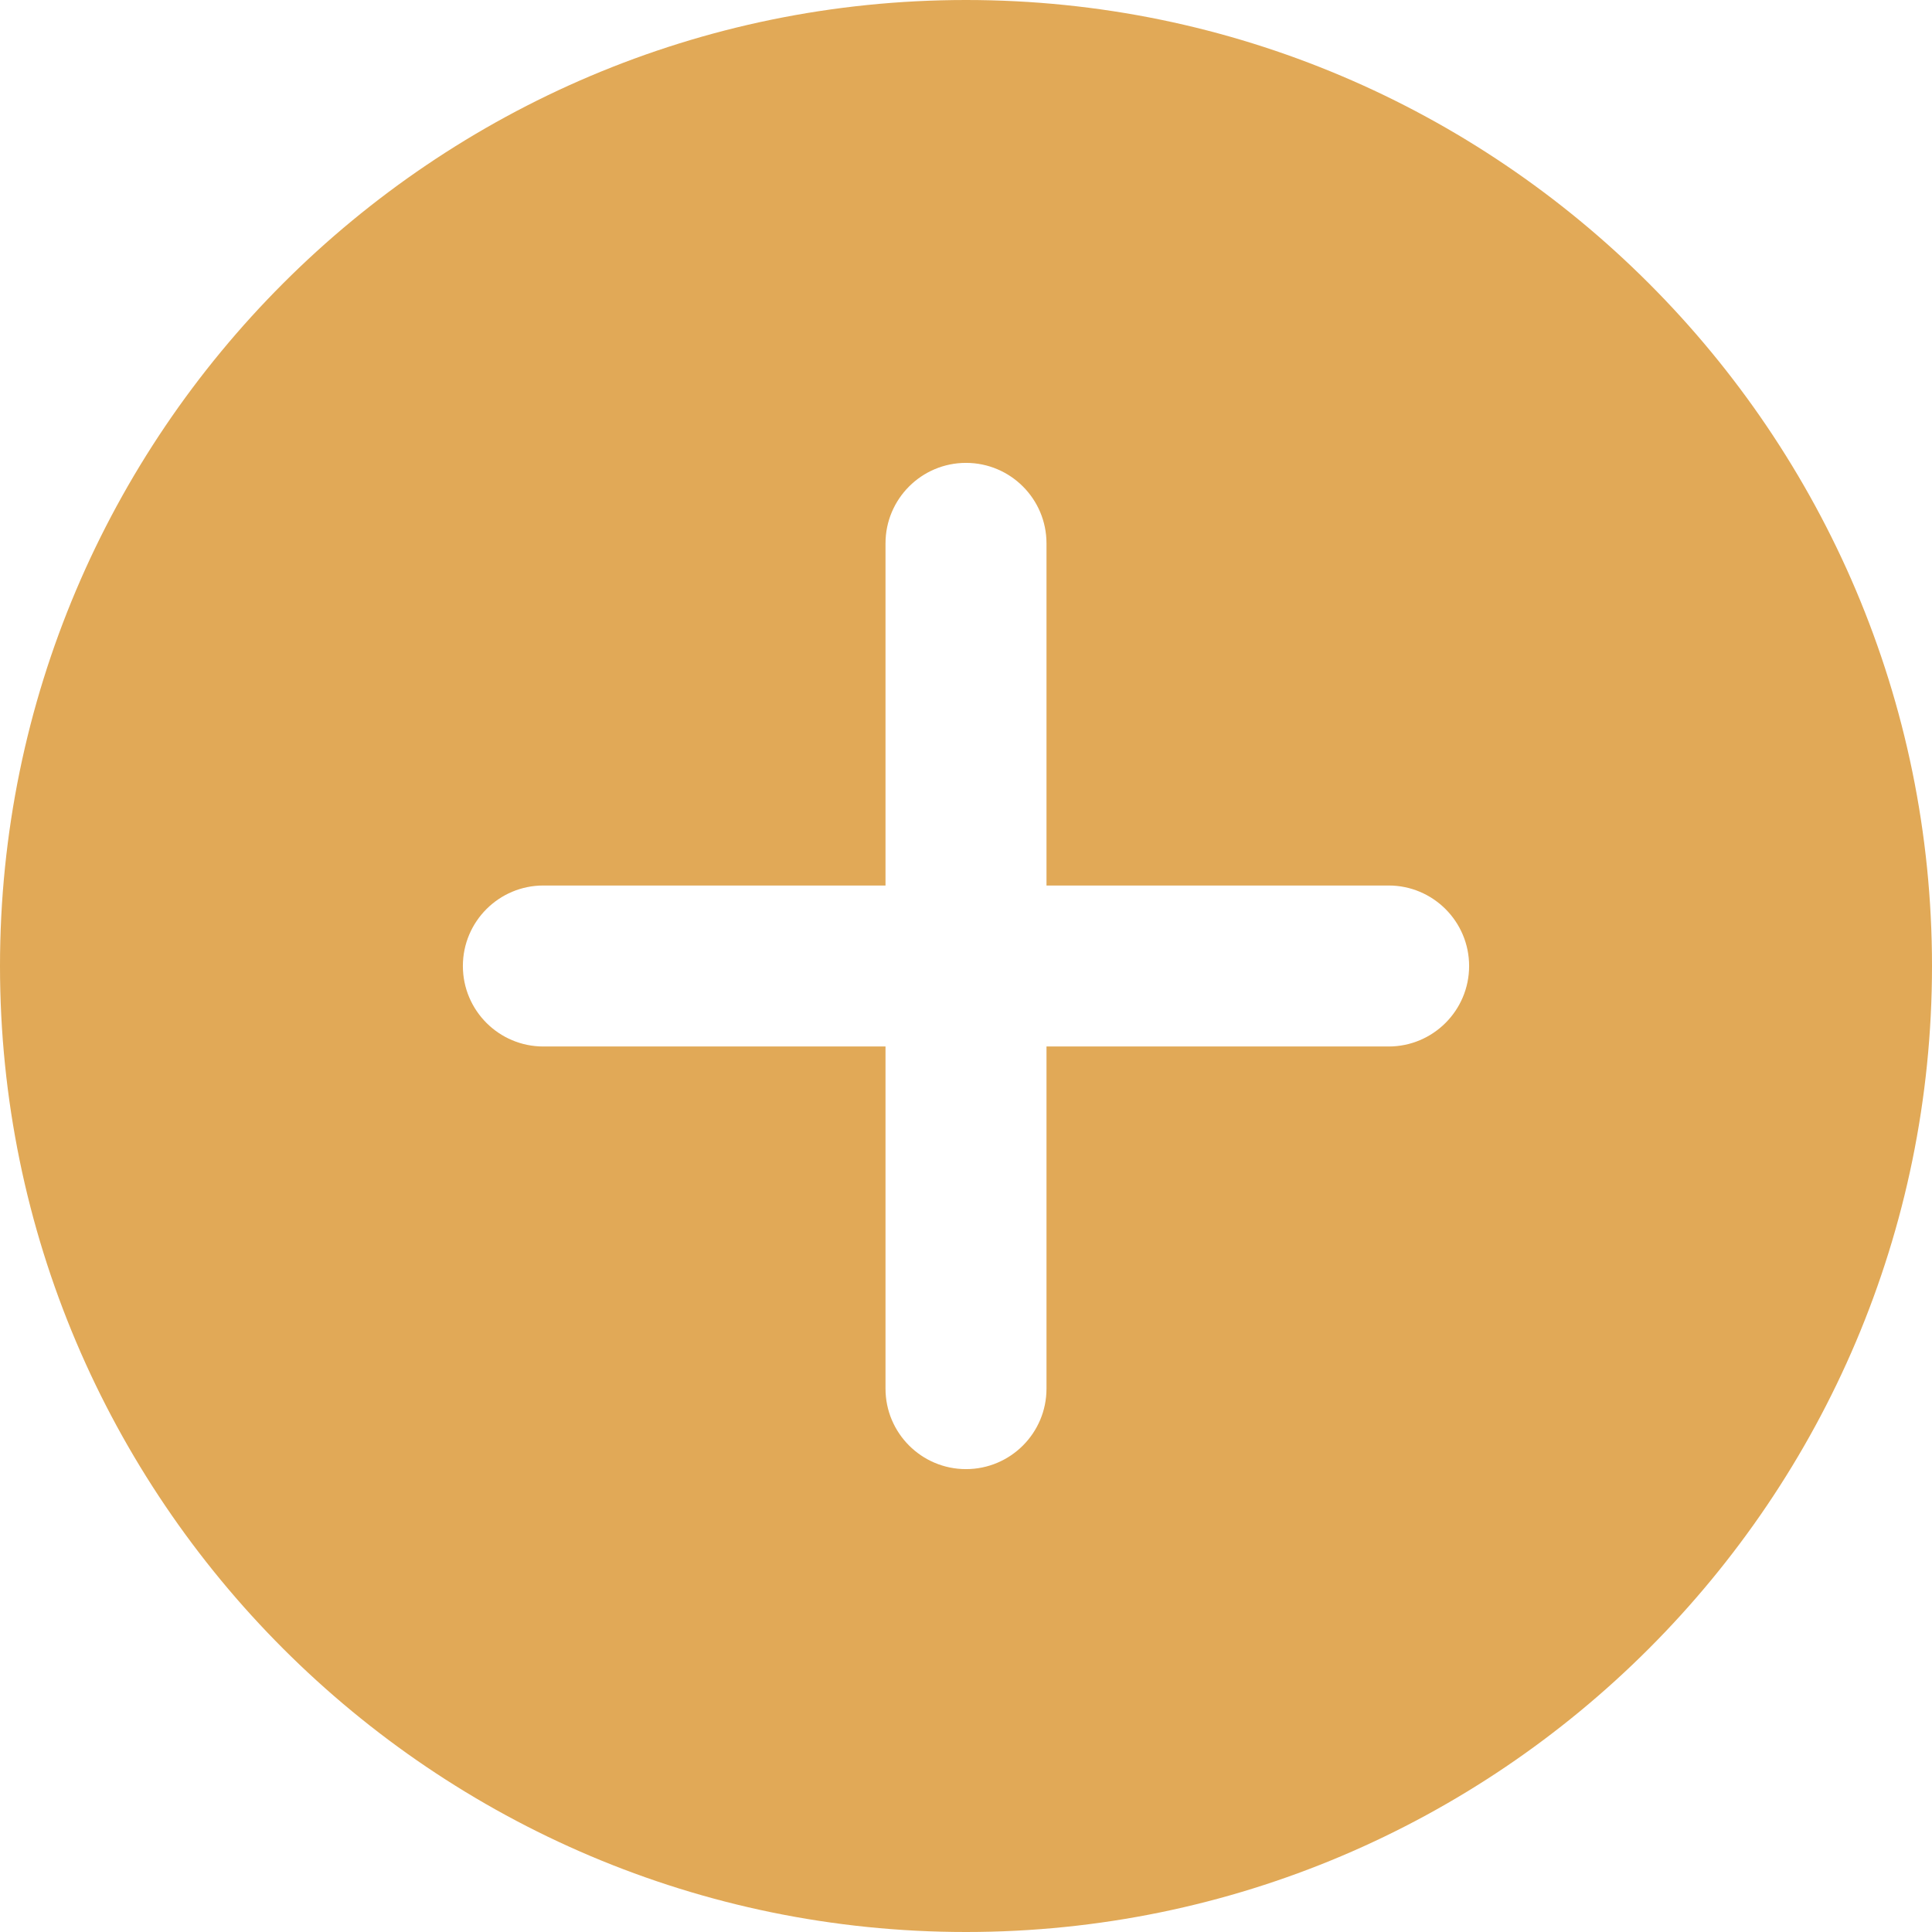
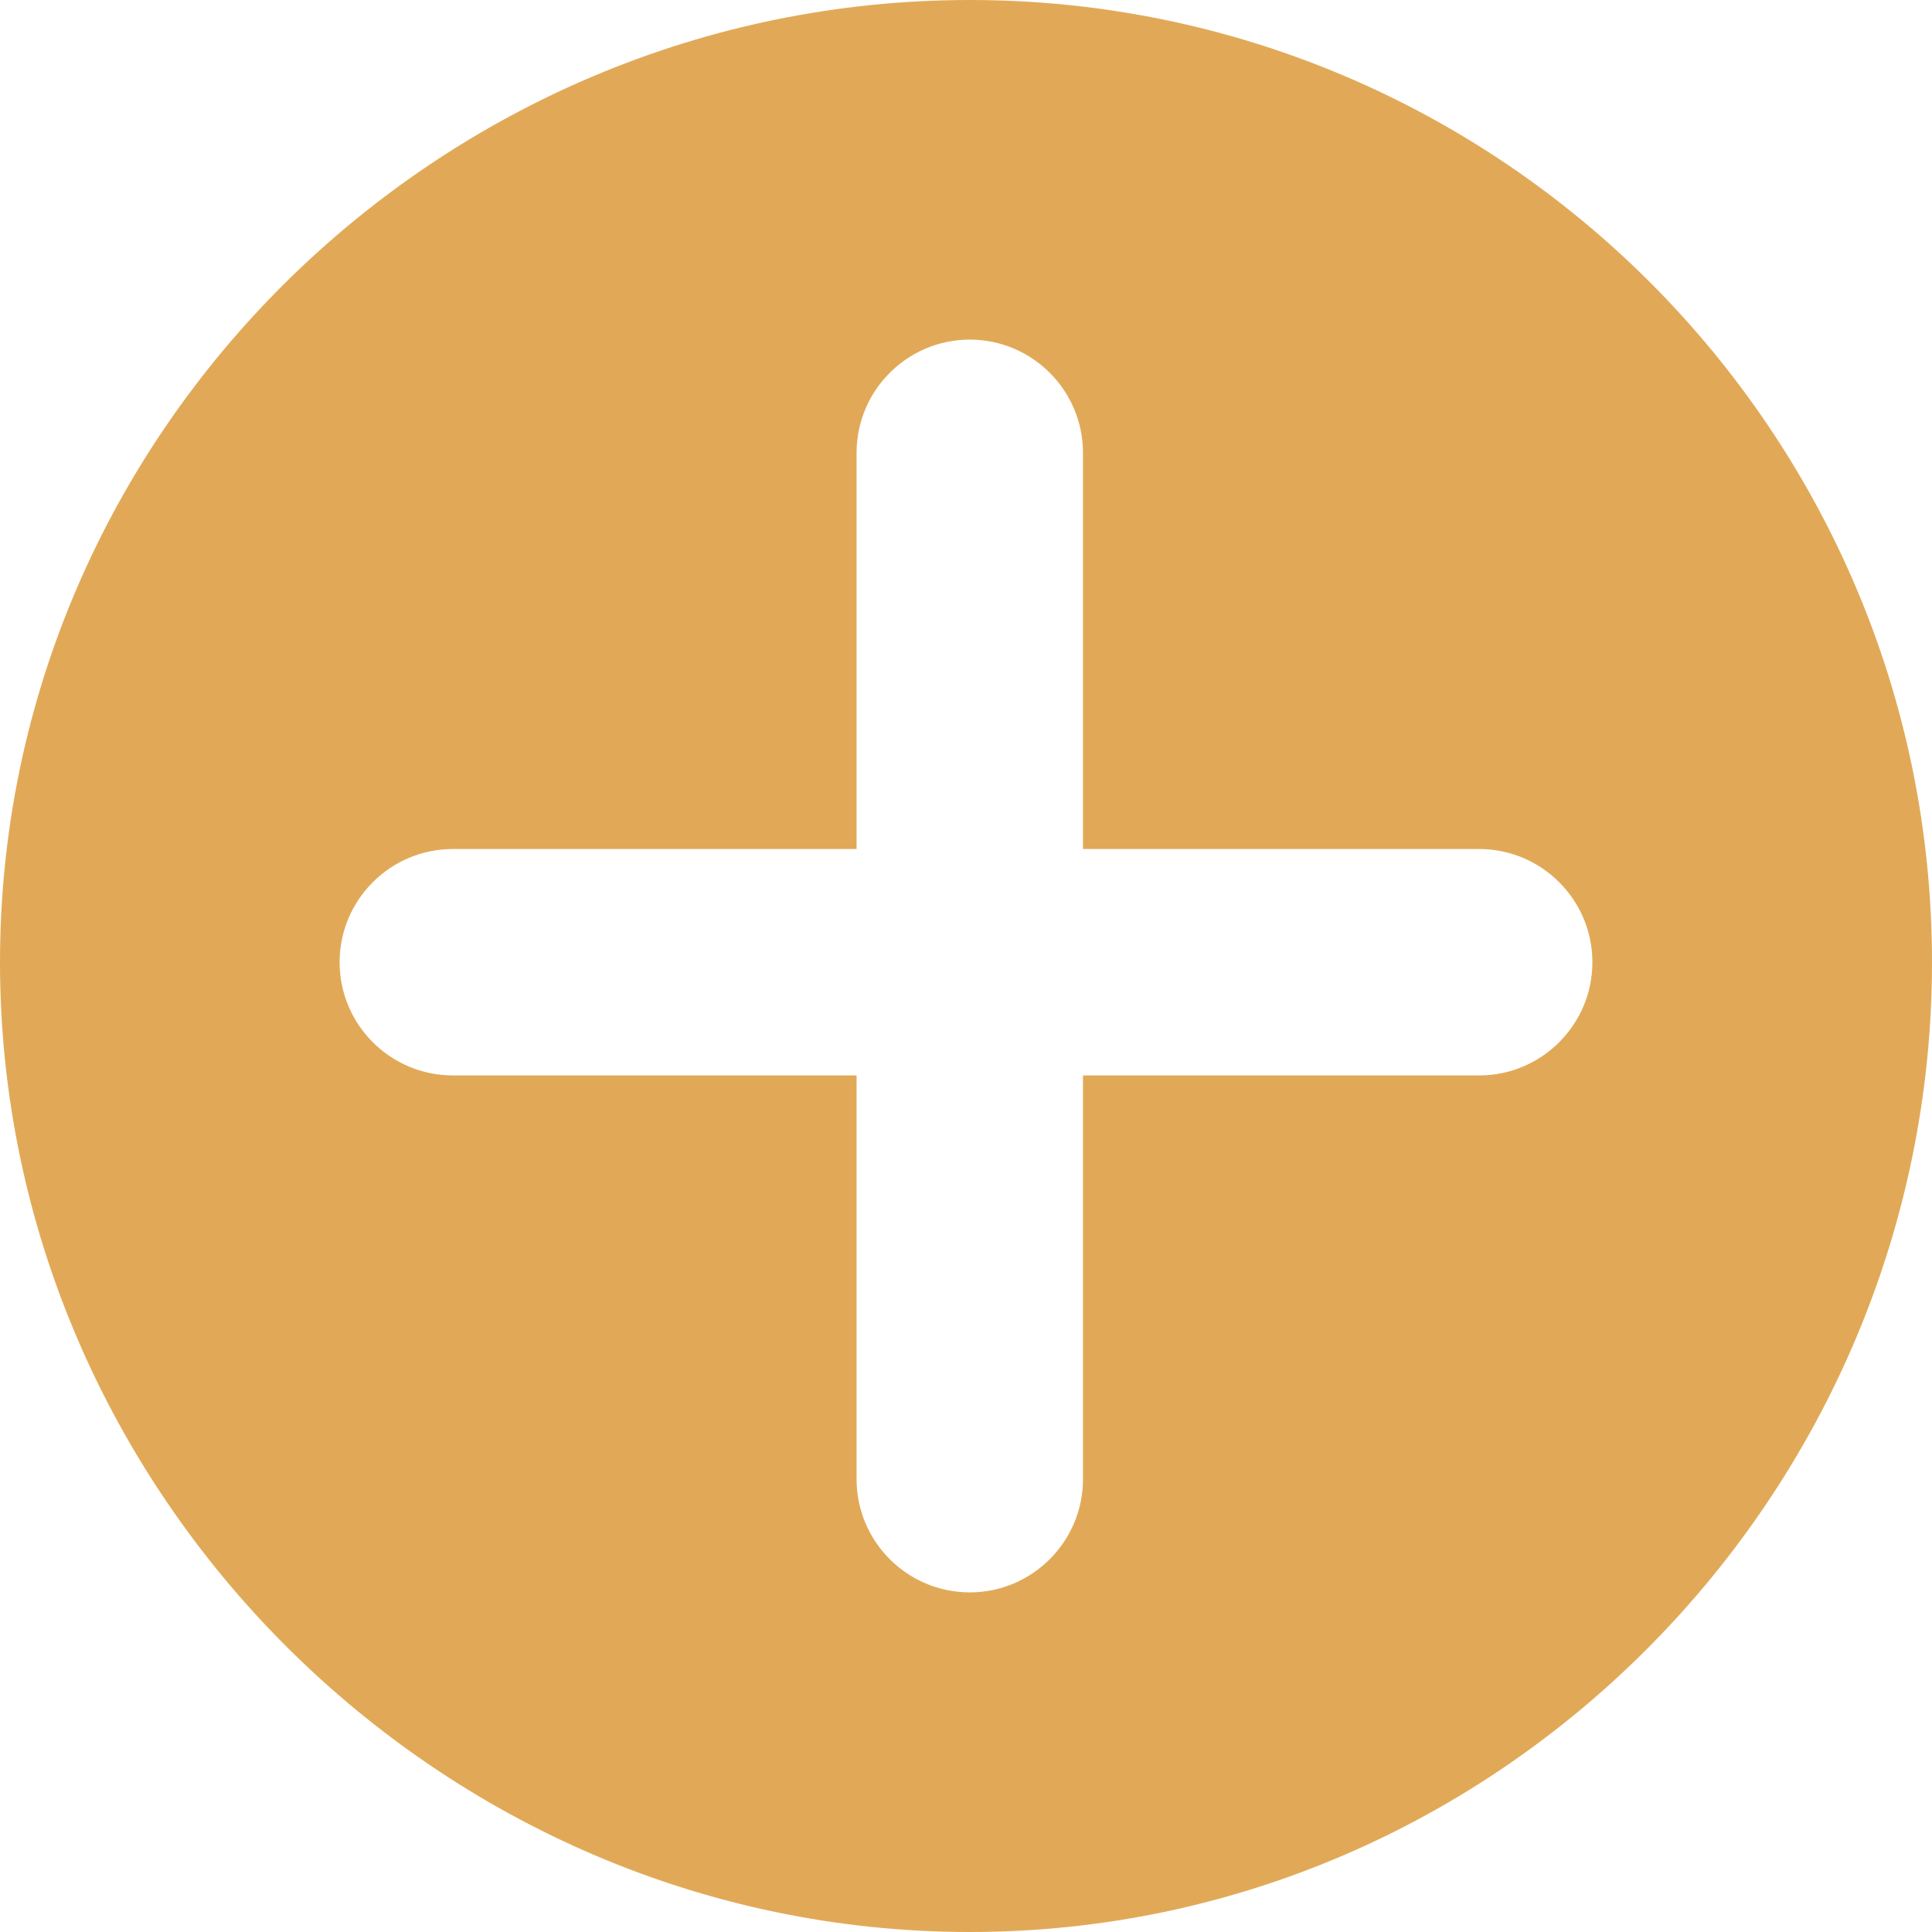
<svg xmlns="http://www.w3.org/2000/svg" version="1.1" width="512" height="512" x="0" y="0" viewBox="0 0 512 512" style="enable-background:new 0 0 512 512" xml:space="preserve" class="">
  <g>
-     <path d="m256 0c-141.164 0-256 114.836-256 256s114.836 256 256 256 256-114.836 256-256-114.836-256-256-256zm112 277.332h-90.668v90.668c0 11.777-9.555 21.332-21.332 21.332s-21.332-9.555-21.332-21.332v-90.668h-90.668c-11.777 0-21.332-9.555-21.332-21.332s9.555-21.332 21.332-21.332h90.668v-90.668c0-11.777 9.555-21.332 21.332-21.332s21.332 9.555 21.332 21.332v90.668h90.668c11.777 0 21.332 9.555 21.332 21.332s-9.555 21.332-21.332 21.332zm0 0" fill="#e1a957" data-original="#000000" style="" class="" />
+     <g>
+       <g>
+         <path d="M257,0C116.39,0,0,114.39,0,255s116.39,257,257,257s255-116.39,255-257S397.61,0,257,0z M392,285H287v107    c0,16.54-13.47,30-30,30c-16.54,0-30-13.46-30-30V285H120c-16.54,0-30-13.46-30-30c0-16.54,13.46-30,30-30h107V120    c0-16.54,13.46-30,30-30c16.53,0,30,13.46,30,30v105h105c16.53,0,30,13.46,30,30S408.53,285,392,285z" fill="#e1a957" data-original="#000000" style="" class="" />
+       </g>
+     </g>
+     <g>
+ </g>
+     <g>
+ </g>
+     <g>
+ </g>
+     <g>
+ </g>
+     <g>
+ </g>
+     <g>
+ </g>
+     <g>
+ </g>
+     <g>
+ </g>
+     <g>
+ </g>
+     <g>
+ </g>
+     <g>
+ </g>
+     <g>
+ </g>
+     <g>
+ </g>
+     <g>
+ </g>
+     <g>
+ </g>
  </g>
</svg>
